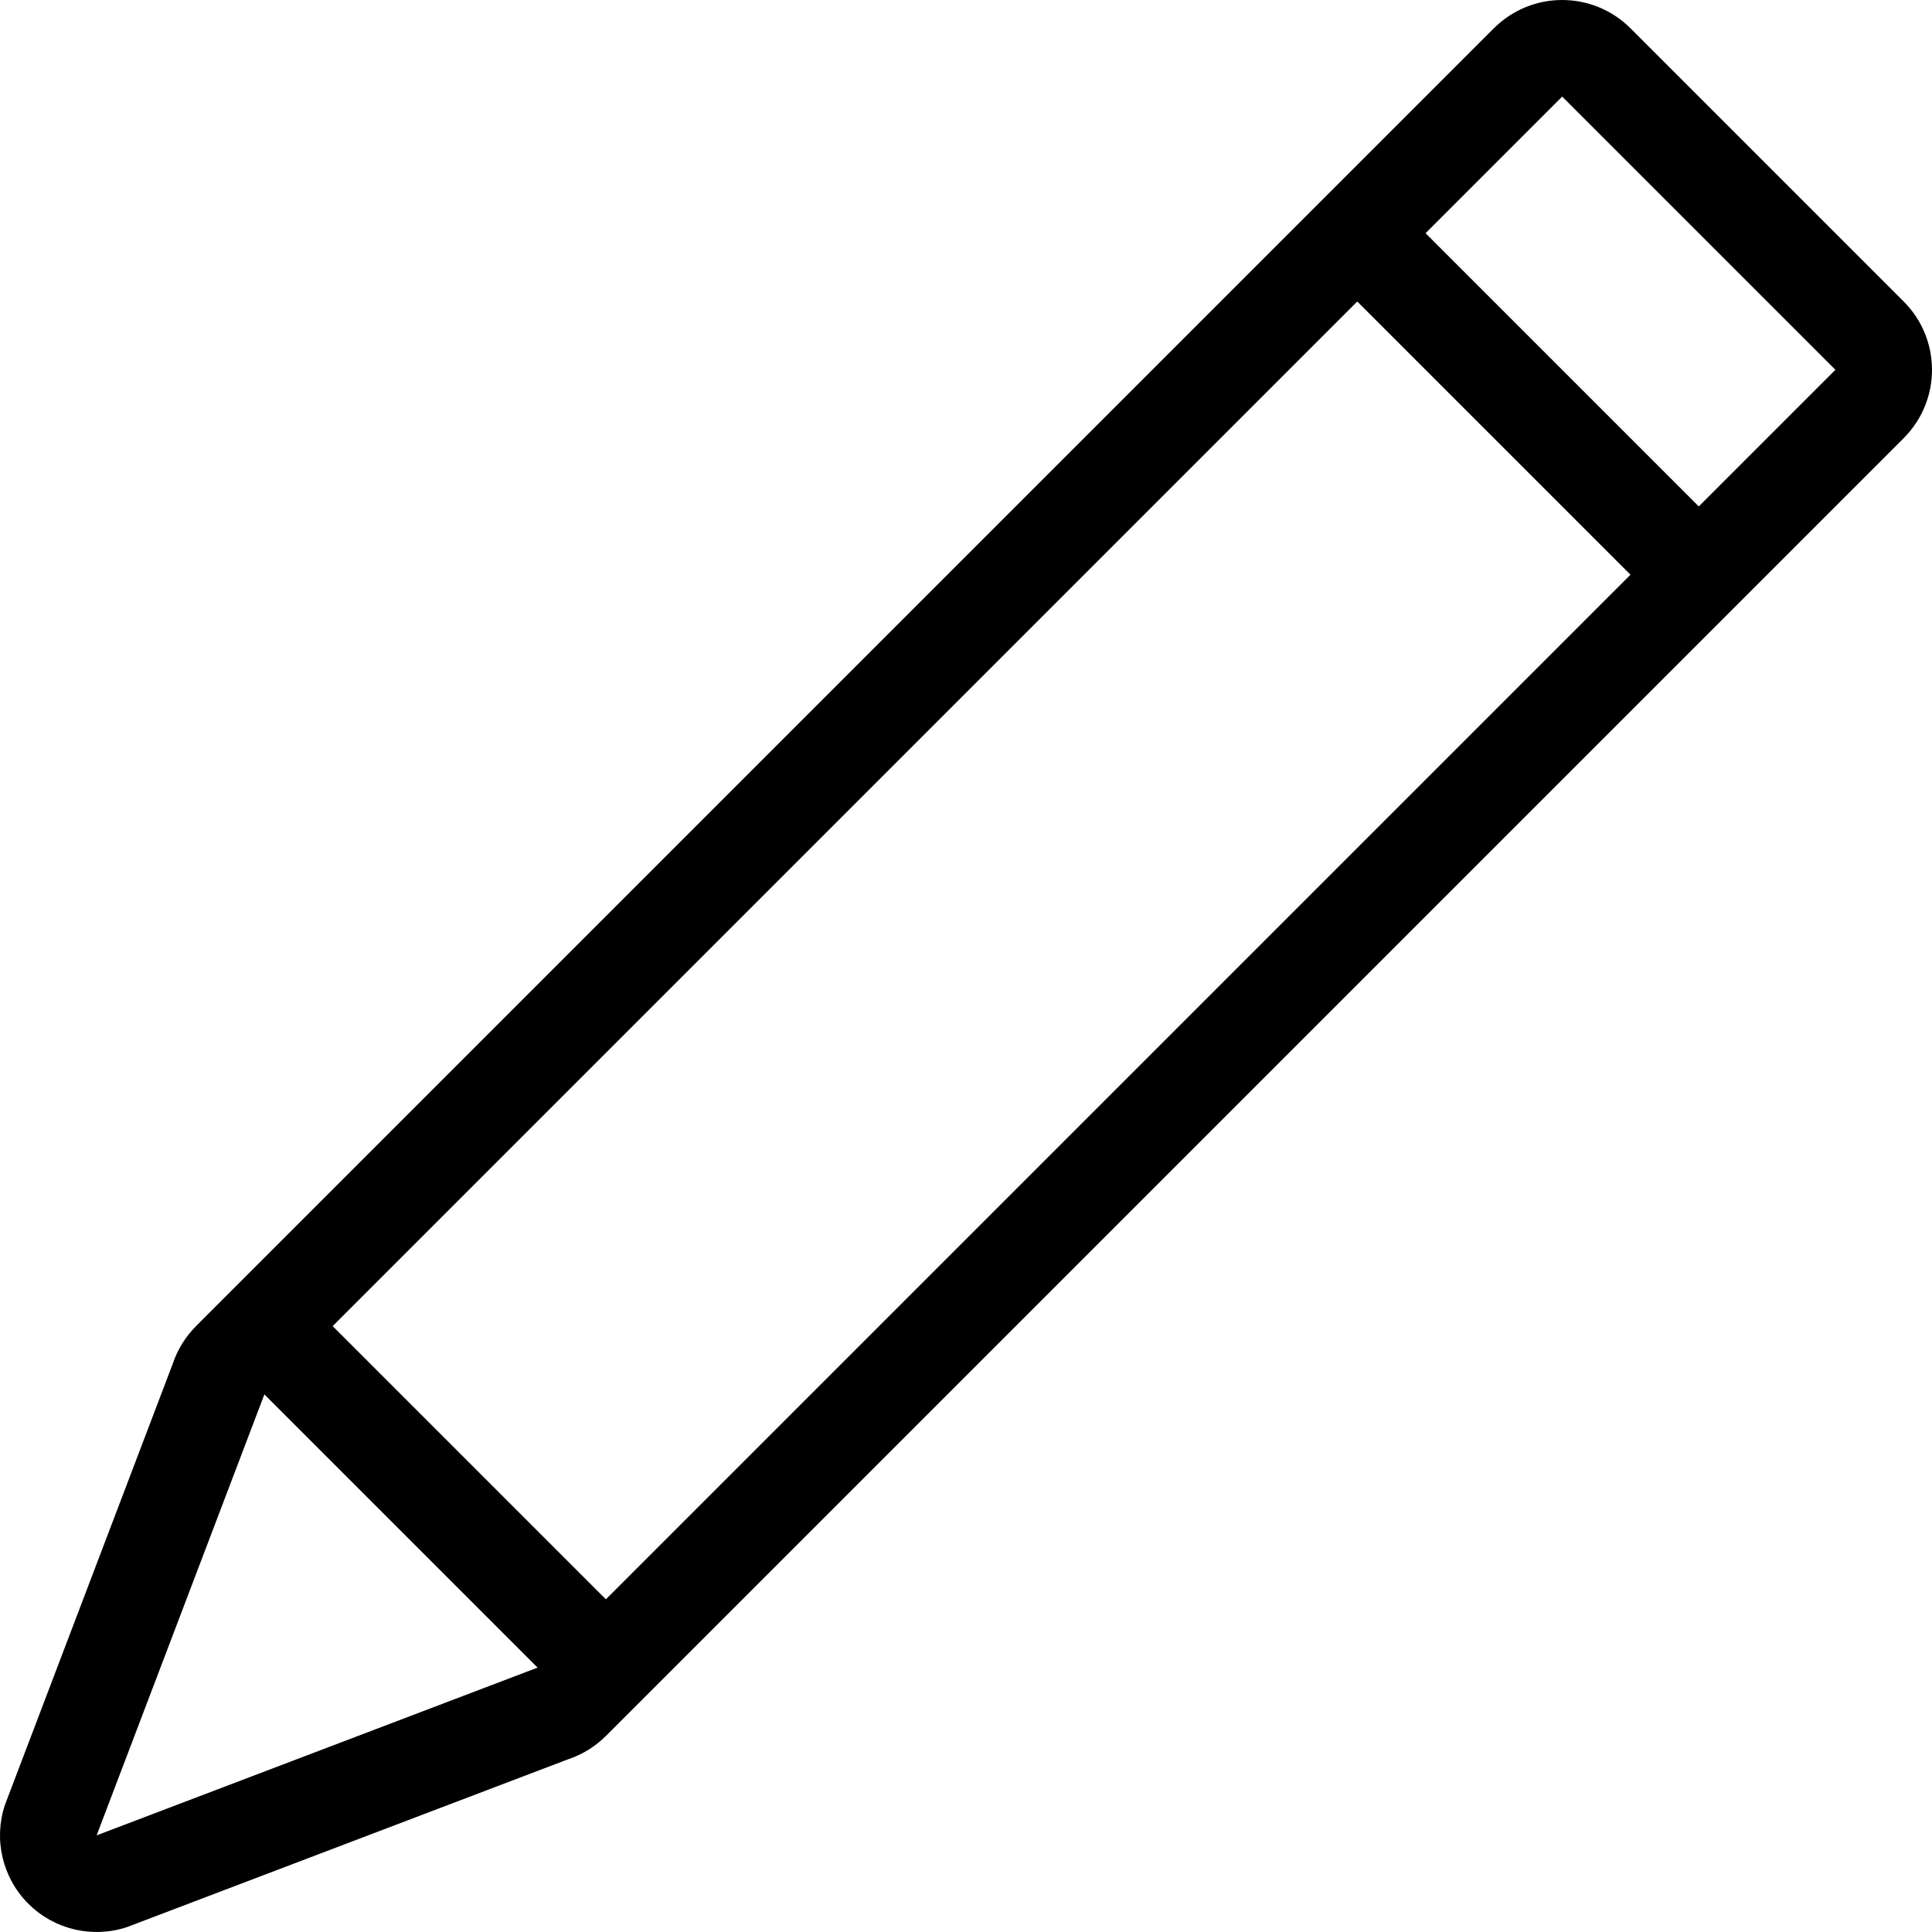
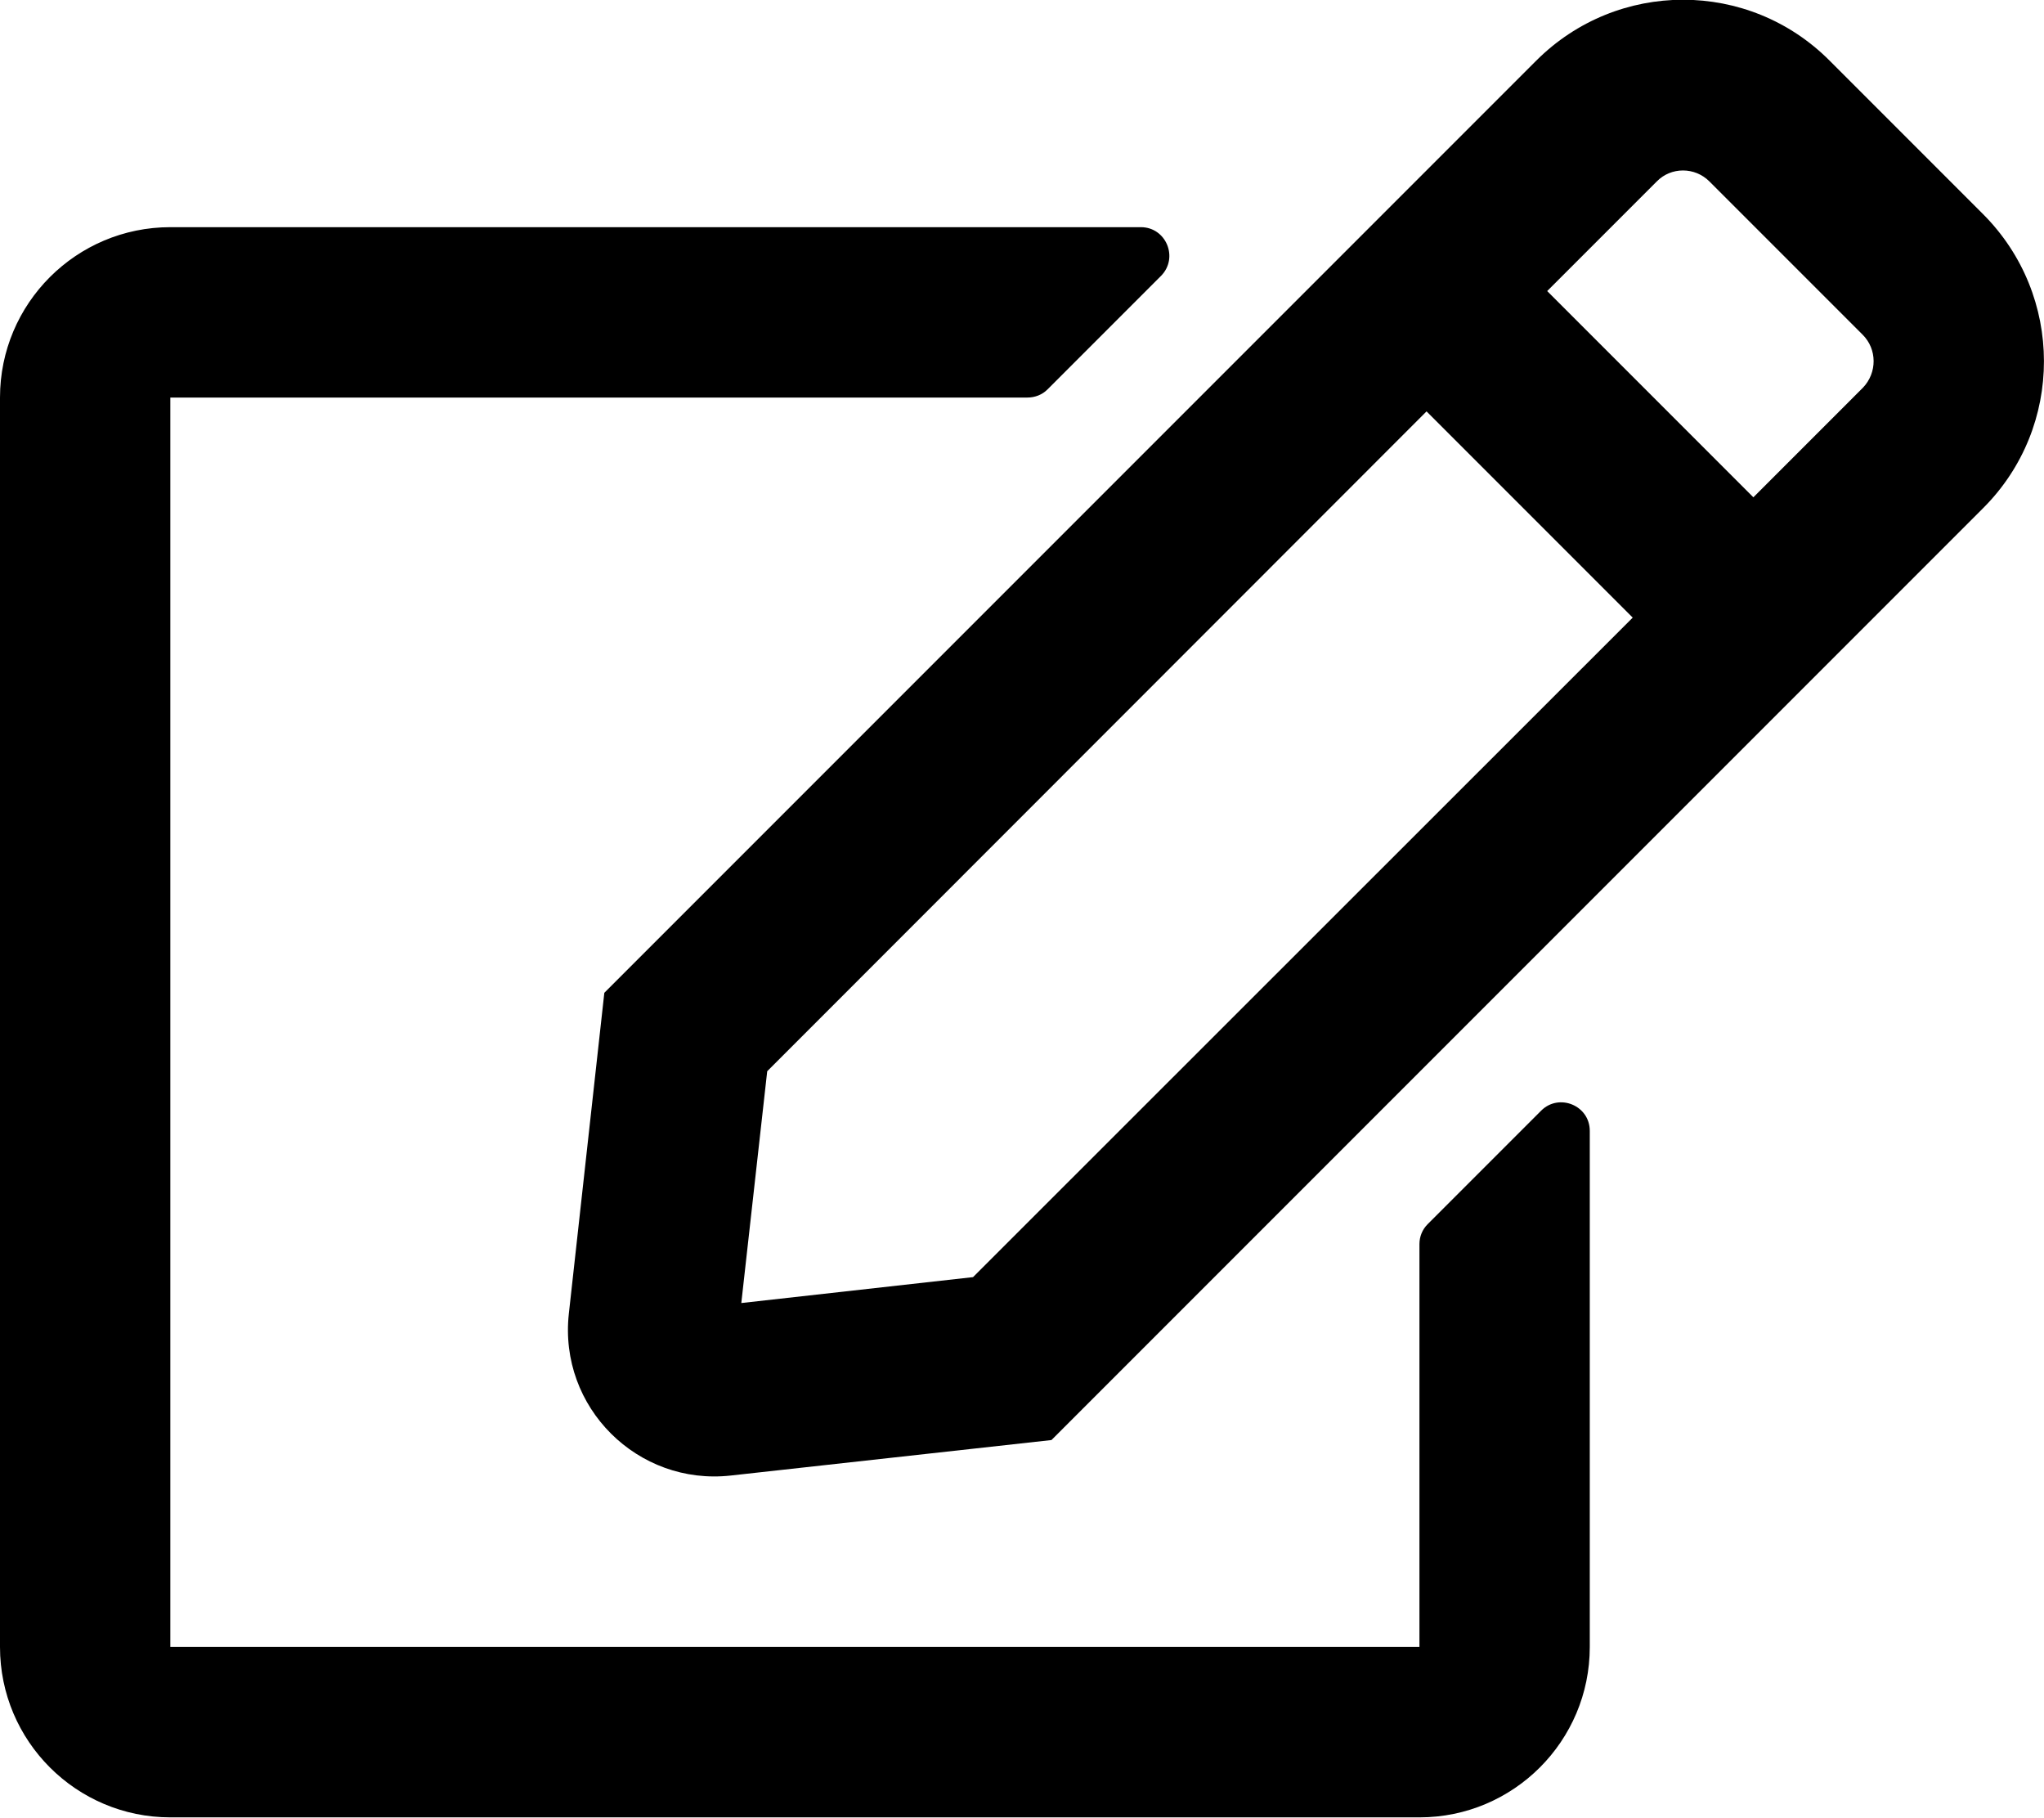
- <svg xmlns="http://www.w3.org/2000/svg" version="1.1" id="Layer_1" x="0px" y="0px" viewBox="0 0 512.008 512.008" style="enable-background:new 0 0 512.008 512.008;" xml:space="preserve">
-   <g>
-     <g>
-       <path d="M504.507,79.905L432.102,7.499c-9.993-9.992-26.206-10.001-36.207,0L51.959,351.435c-2.807,2.807-4.924,6.238-6.187,10.01    L1.313,478.309c-3.063,9.199-0.674,19.336,6.187,26.197c6.861,6.861,16.998,9.25,26.197,6.187l116.864-44.459    c3.772-1.254,7.194-3.371,10.01-6.187l343.936-343.936C514.508,106.11,514.508,89.906,504.507,79.905z M25.608,486.398    l44.459-116.864l72.405,72.405L25.608,486.398z M160.571,423.841l-72.405-72.405L359.696,79.905l72.405,72.405L160.571,423.841z     M450.201,134.211l-72.405-72.405l36.207-36.207l72.405,72.405L450.201,134.211z" />
-     </g>
-   </g>
-   <g>
- </g>
-   <g>
- </g>
-   <g>
- </g>
-   <g>
- </g>
-   <g>
- </g>
-   <g>
- </g>
-   <g>
- </g>
-   <g>
- </g>
-   <g>
- </g>
-   <g>
- </g>
-   <g>
- </g>
-   <g>
- </g>
-   <g>
- </g>
-   <g>
- </g>
-   <g>
- </g>
+ <svg xmlns="http://www.w3.org/2000/svg" aria-hidden="true" focusable="false" data-prefix="far" data-icon="edit" class="svg-inline--fa fa-edit fa-w-18" role="img" viewBox="0 0 576 512">
+   <path fill="currentColor" d="M402.3 344.9l32-32c5-5 13.7-1.5 13.7 5.7V464c0 26.5-21.5 48-48 48H48c-26.5 0-48-21.5-48-48V112c0-26.5 21.5-48 48-48h273.5c7.1 0 10.7 8.6 5.7 13.7l-32 32c-1.5 1.5-3.5 2.3-5.7 2.3H48v352h352V350.5c0-2.1.8-4.1 2.3-5.6zm156.6-201.8L296.3 405.7l-90.4 10c-26.2 2.9-48.5-19.2-45.6-45.6l10-90.4L432.9 17.1c22.9-22.9 59.9-22.9 82.7 0l43.2 43.2c22.9 22.9 22.9 60 .1 82.8zM460.1 174L402 115.9 216.2 301.8l-7.3 65.3 65.3-7.3L460.1 174zm64.8-79.7l-43.2-43.2c-4.1-4.1-10.8-4.1-14.8 0L436 82l58.1 58.1 30.9-30.9c4-4.2 4-10.8-.1-14.9z" />
</svg>
